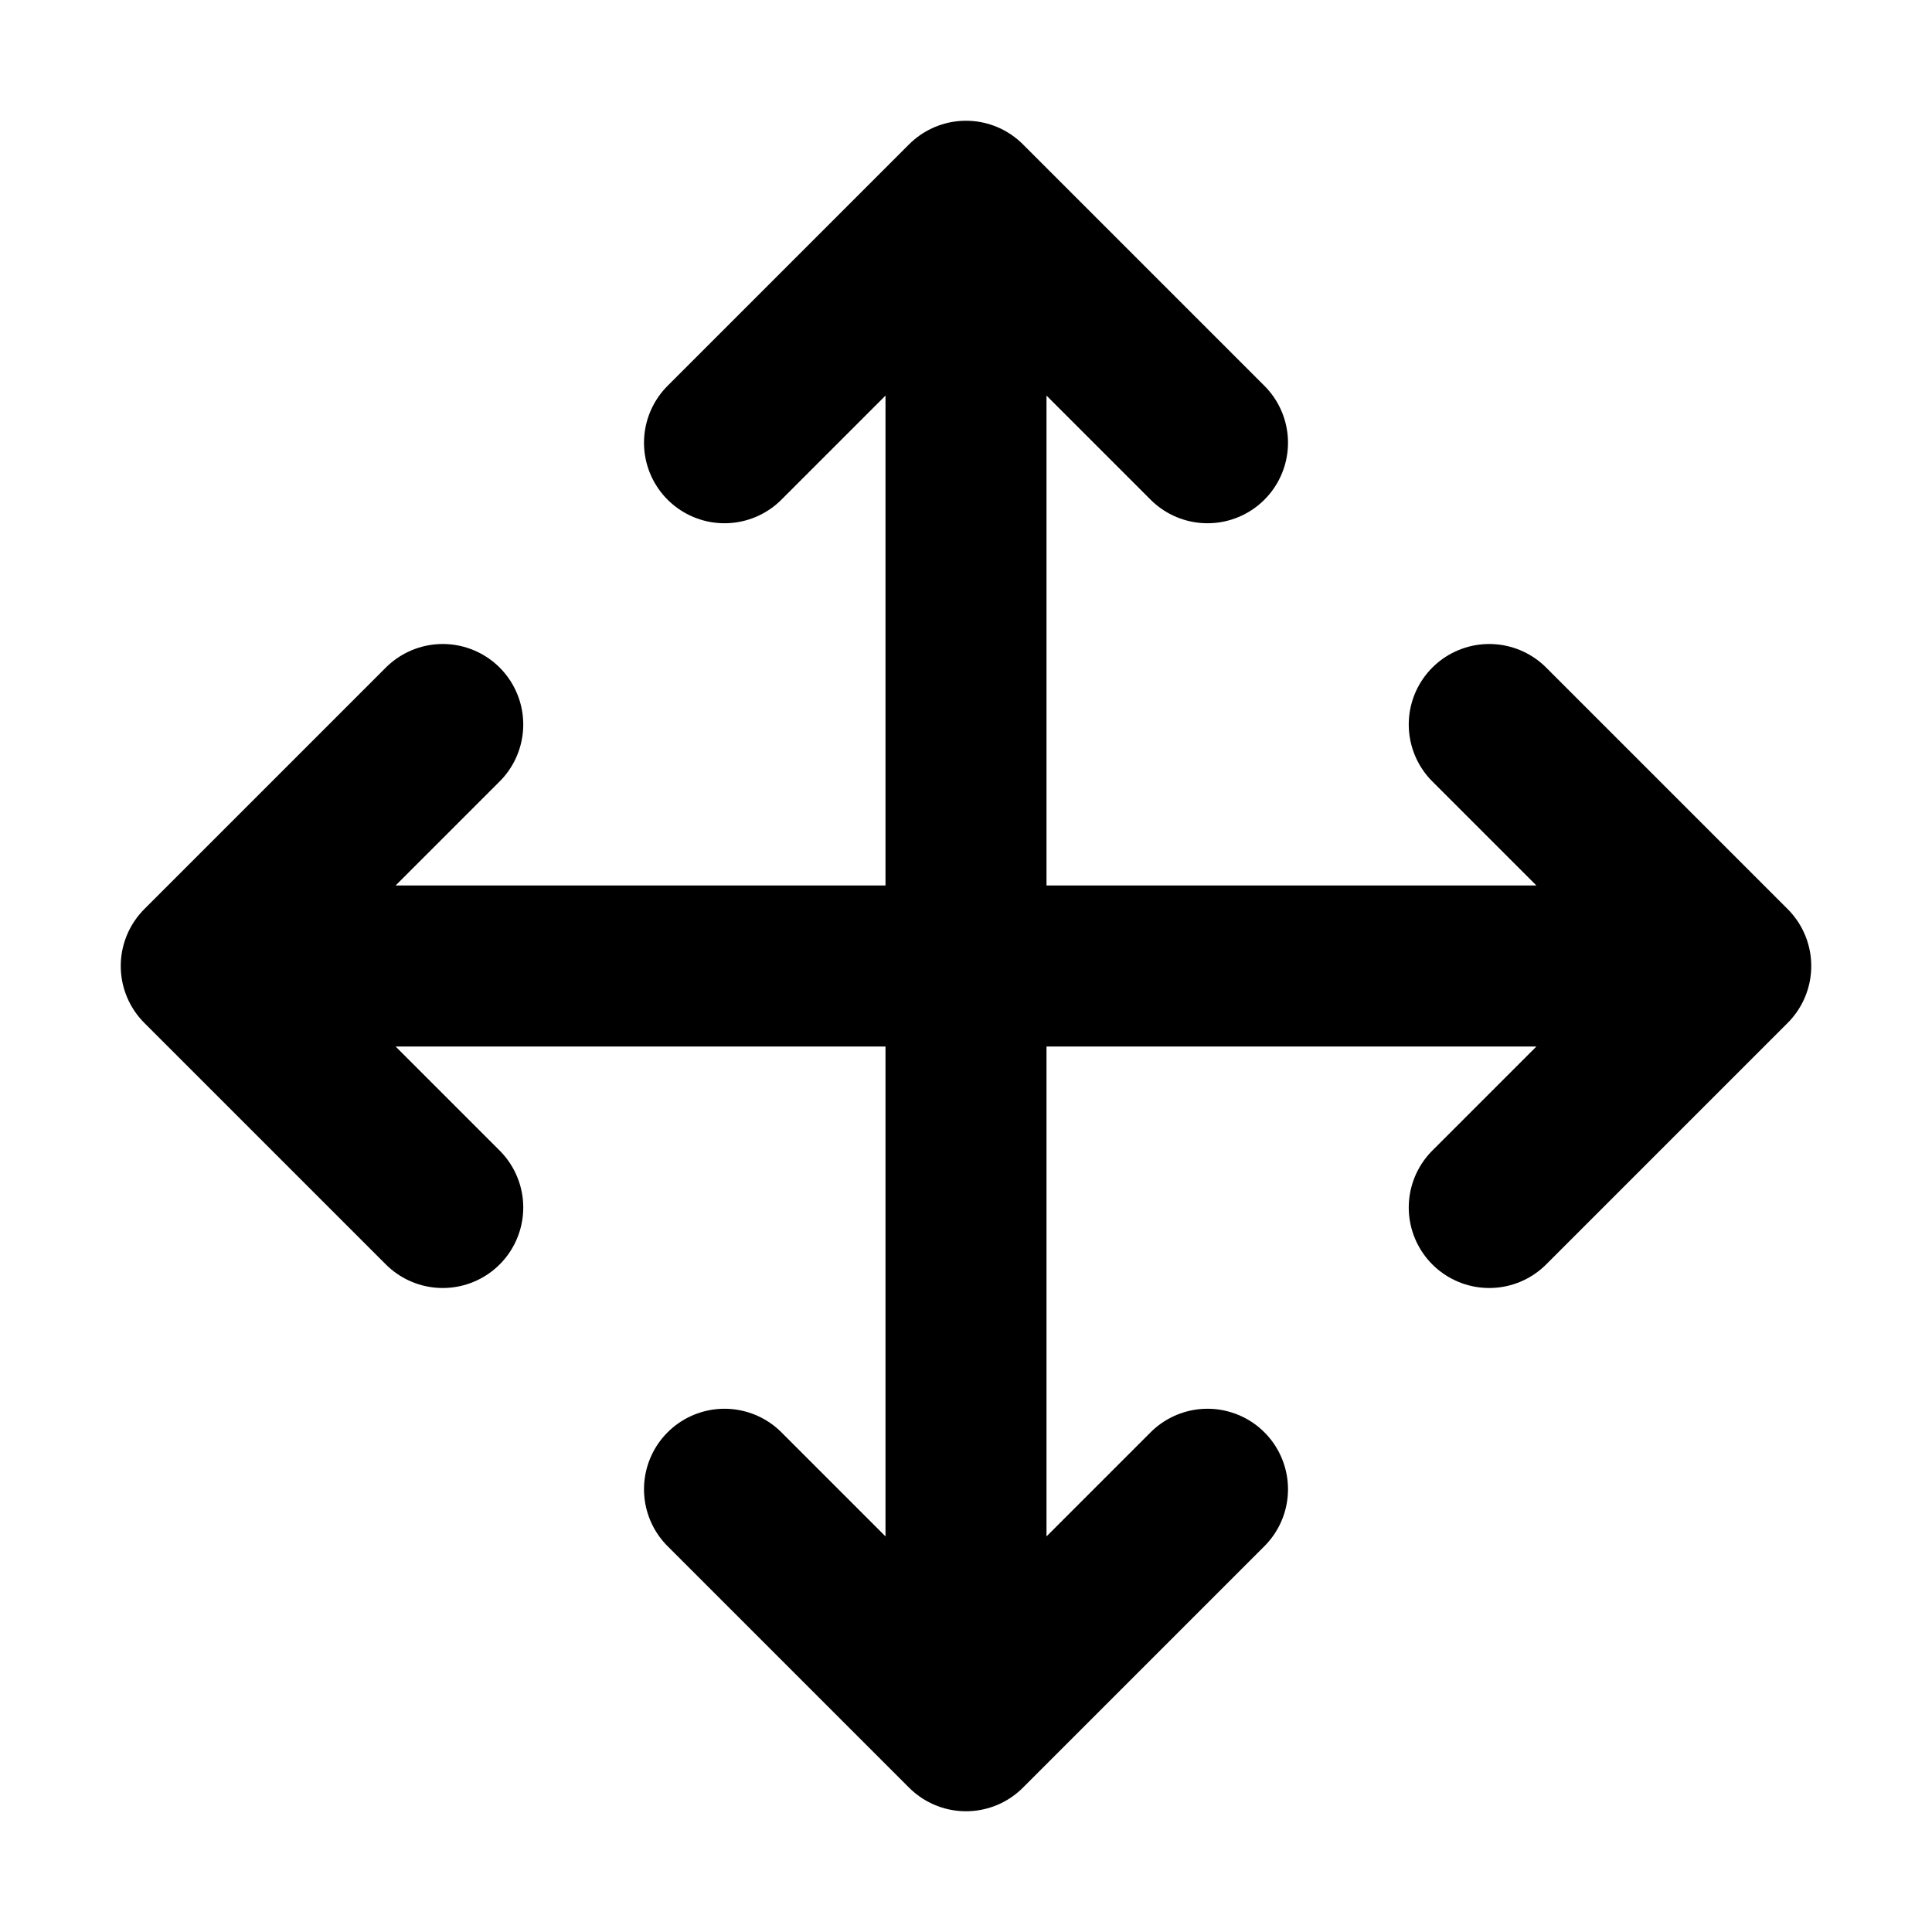
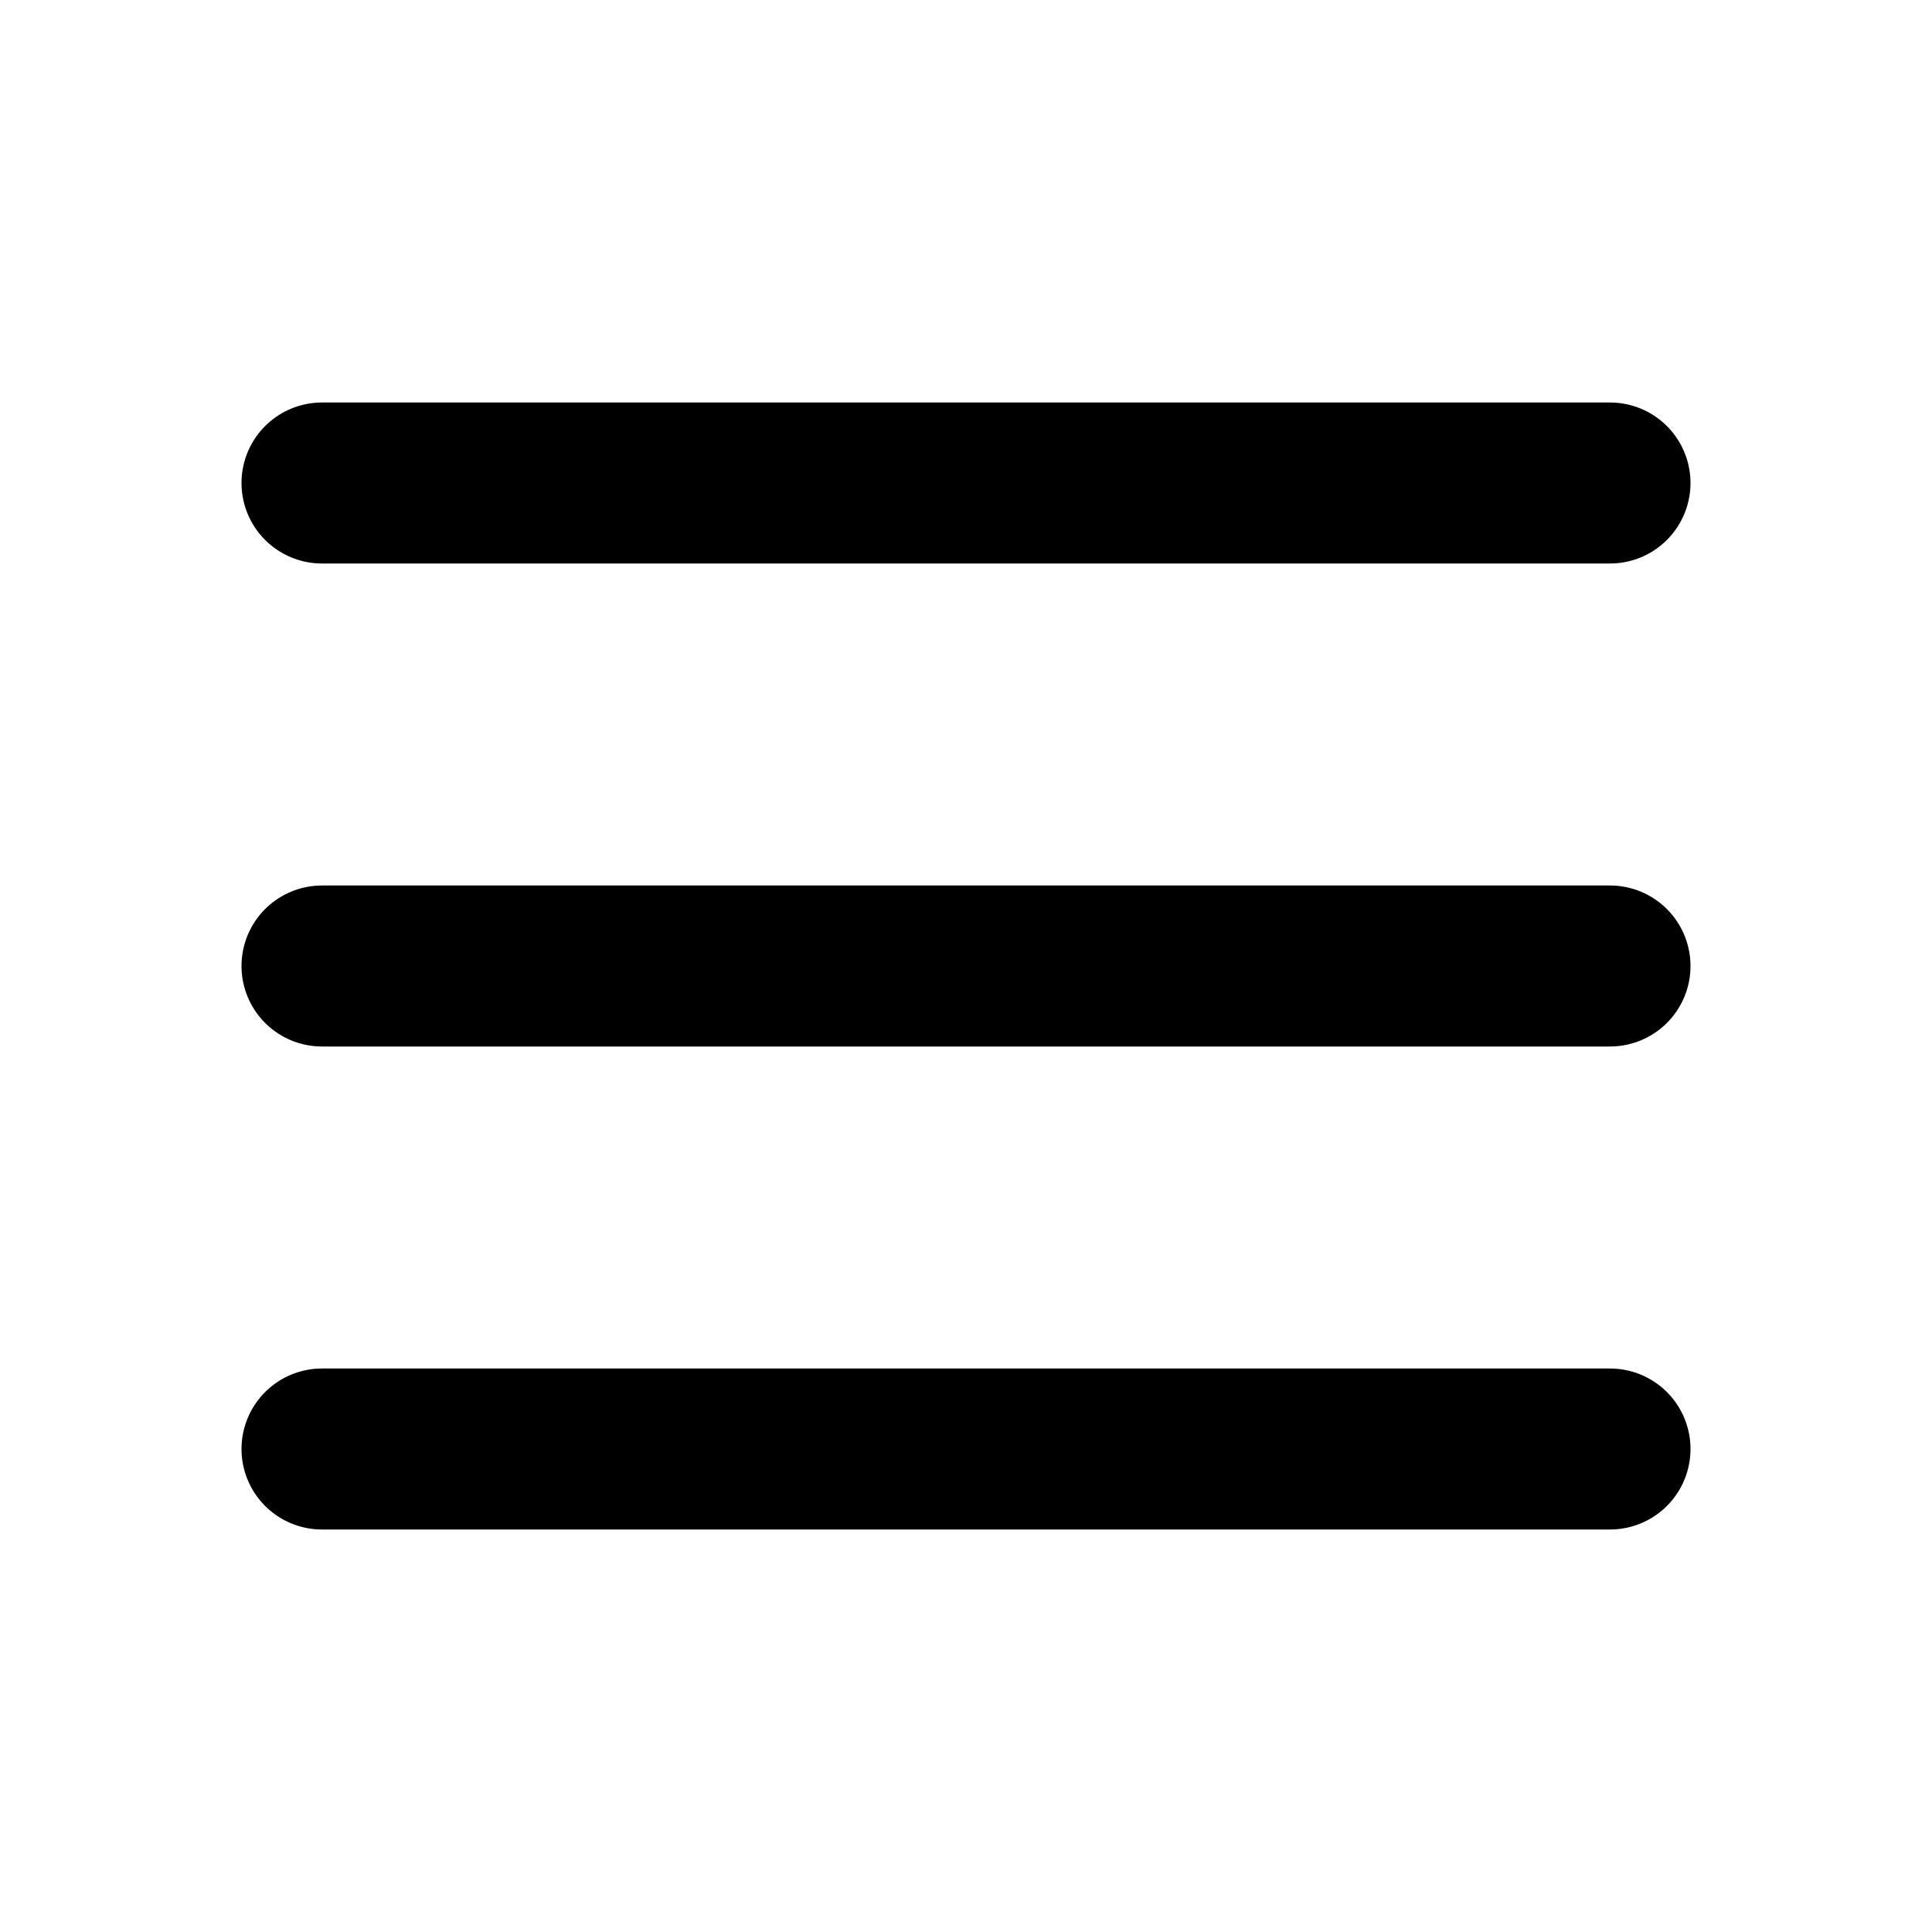
- <svg xmlns="http://www.w3.org/2000/svg" width="24" height="24" viewBox="0 0 24 24">
-   <path d="M12 2.5v19M2.5 12h19M9 5.5l3-3 3 3M9 18.5l3 3 3-3M5.5 9l-3 3 3 3M18.5 9l3 3-3 3" fill="none" stroke="#000" stroke-width="2" stroke-linecap="round" stroke-linejoin="round" />
+ <svg xmlns="http://www.w3.org/2000/svg" class="lucide lucide-menu" width="24" height="24" viewBox="0 0 24 24" fill="none" stroke="#000" stroke-width="2" stroke-linecap="round" stroke-linejoin="round">
+   <line x1="4" x2="20" y1="12" y2="12" />
+   <line x1="4" x2="20" y1="6" y2="6" />
+   <line x1="4" x2="20" y1="18" y2="18" />
</svg>
